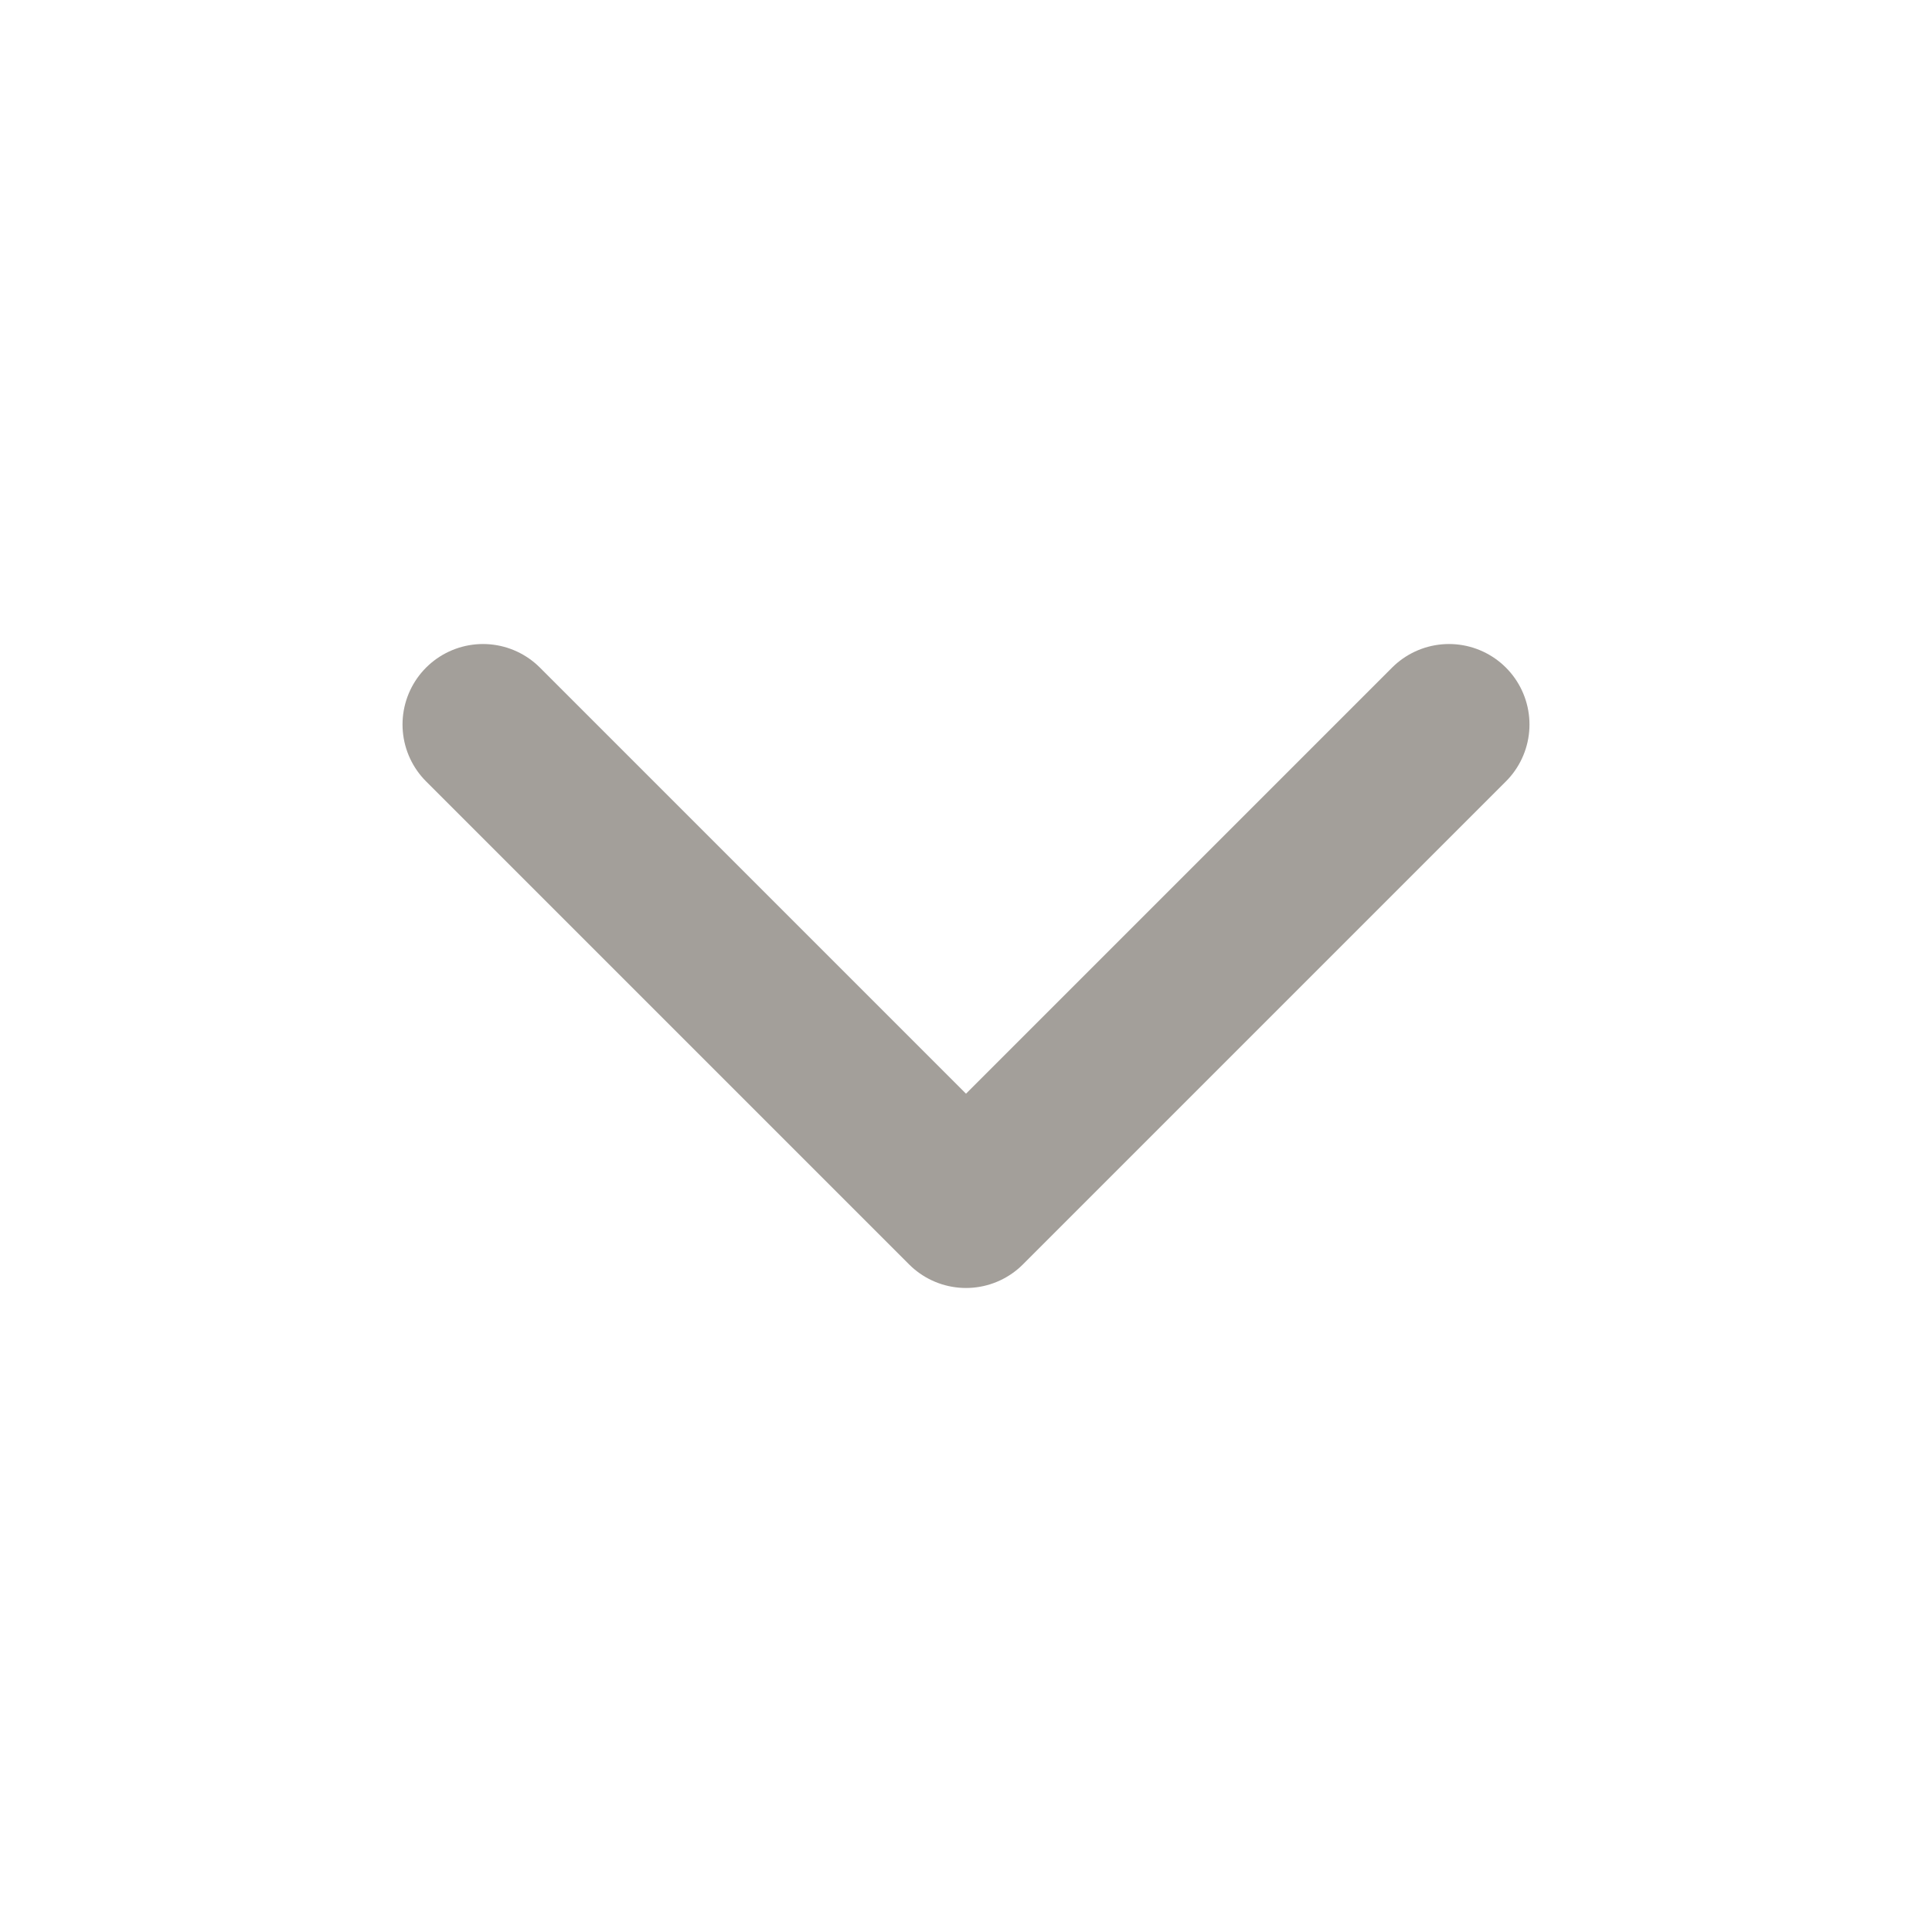
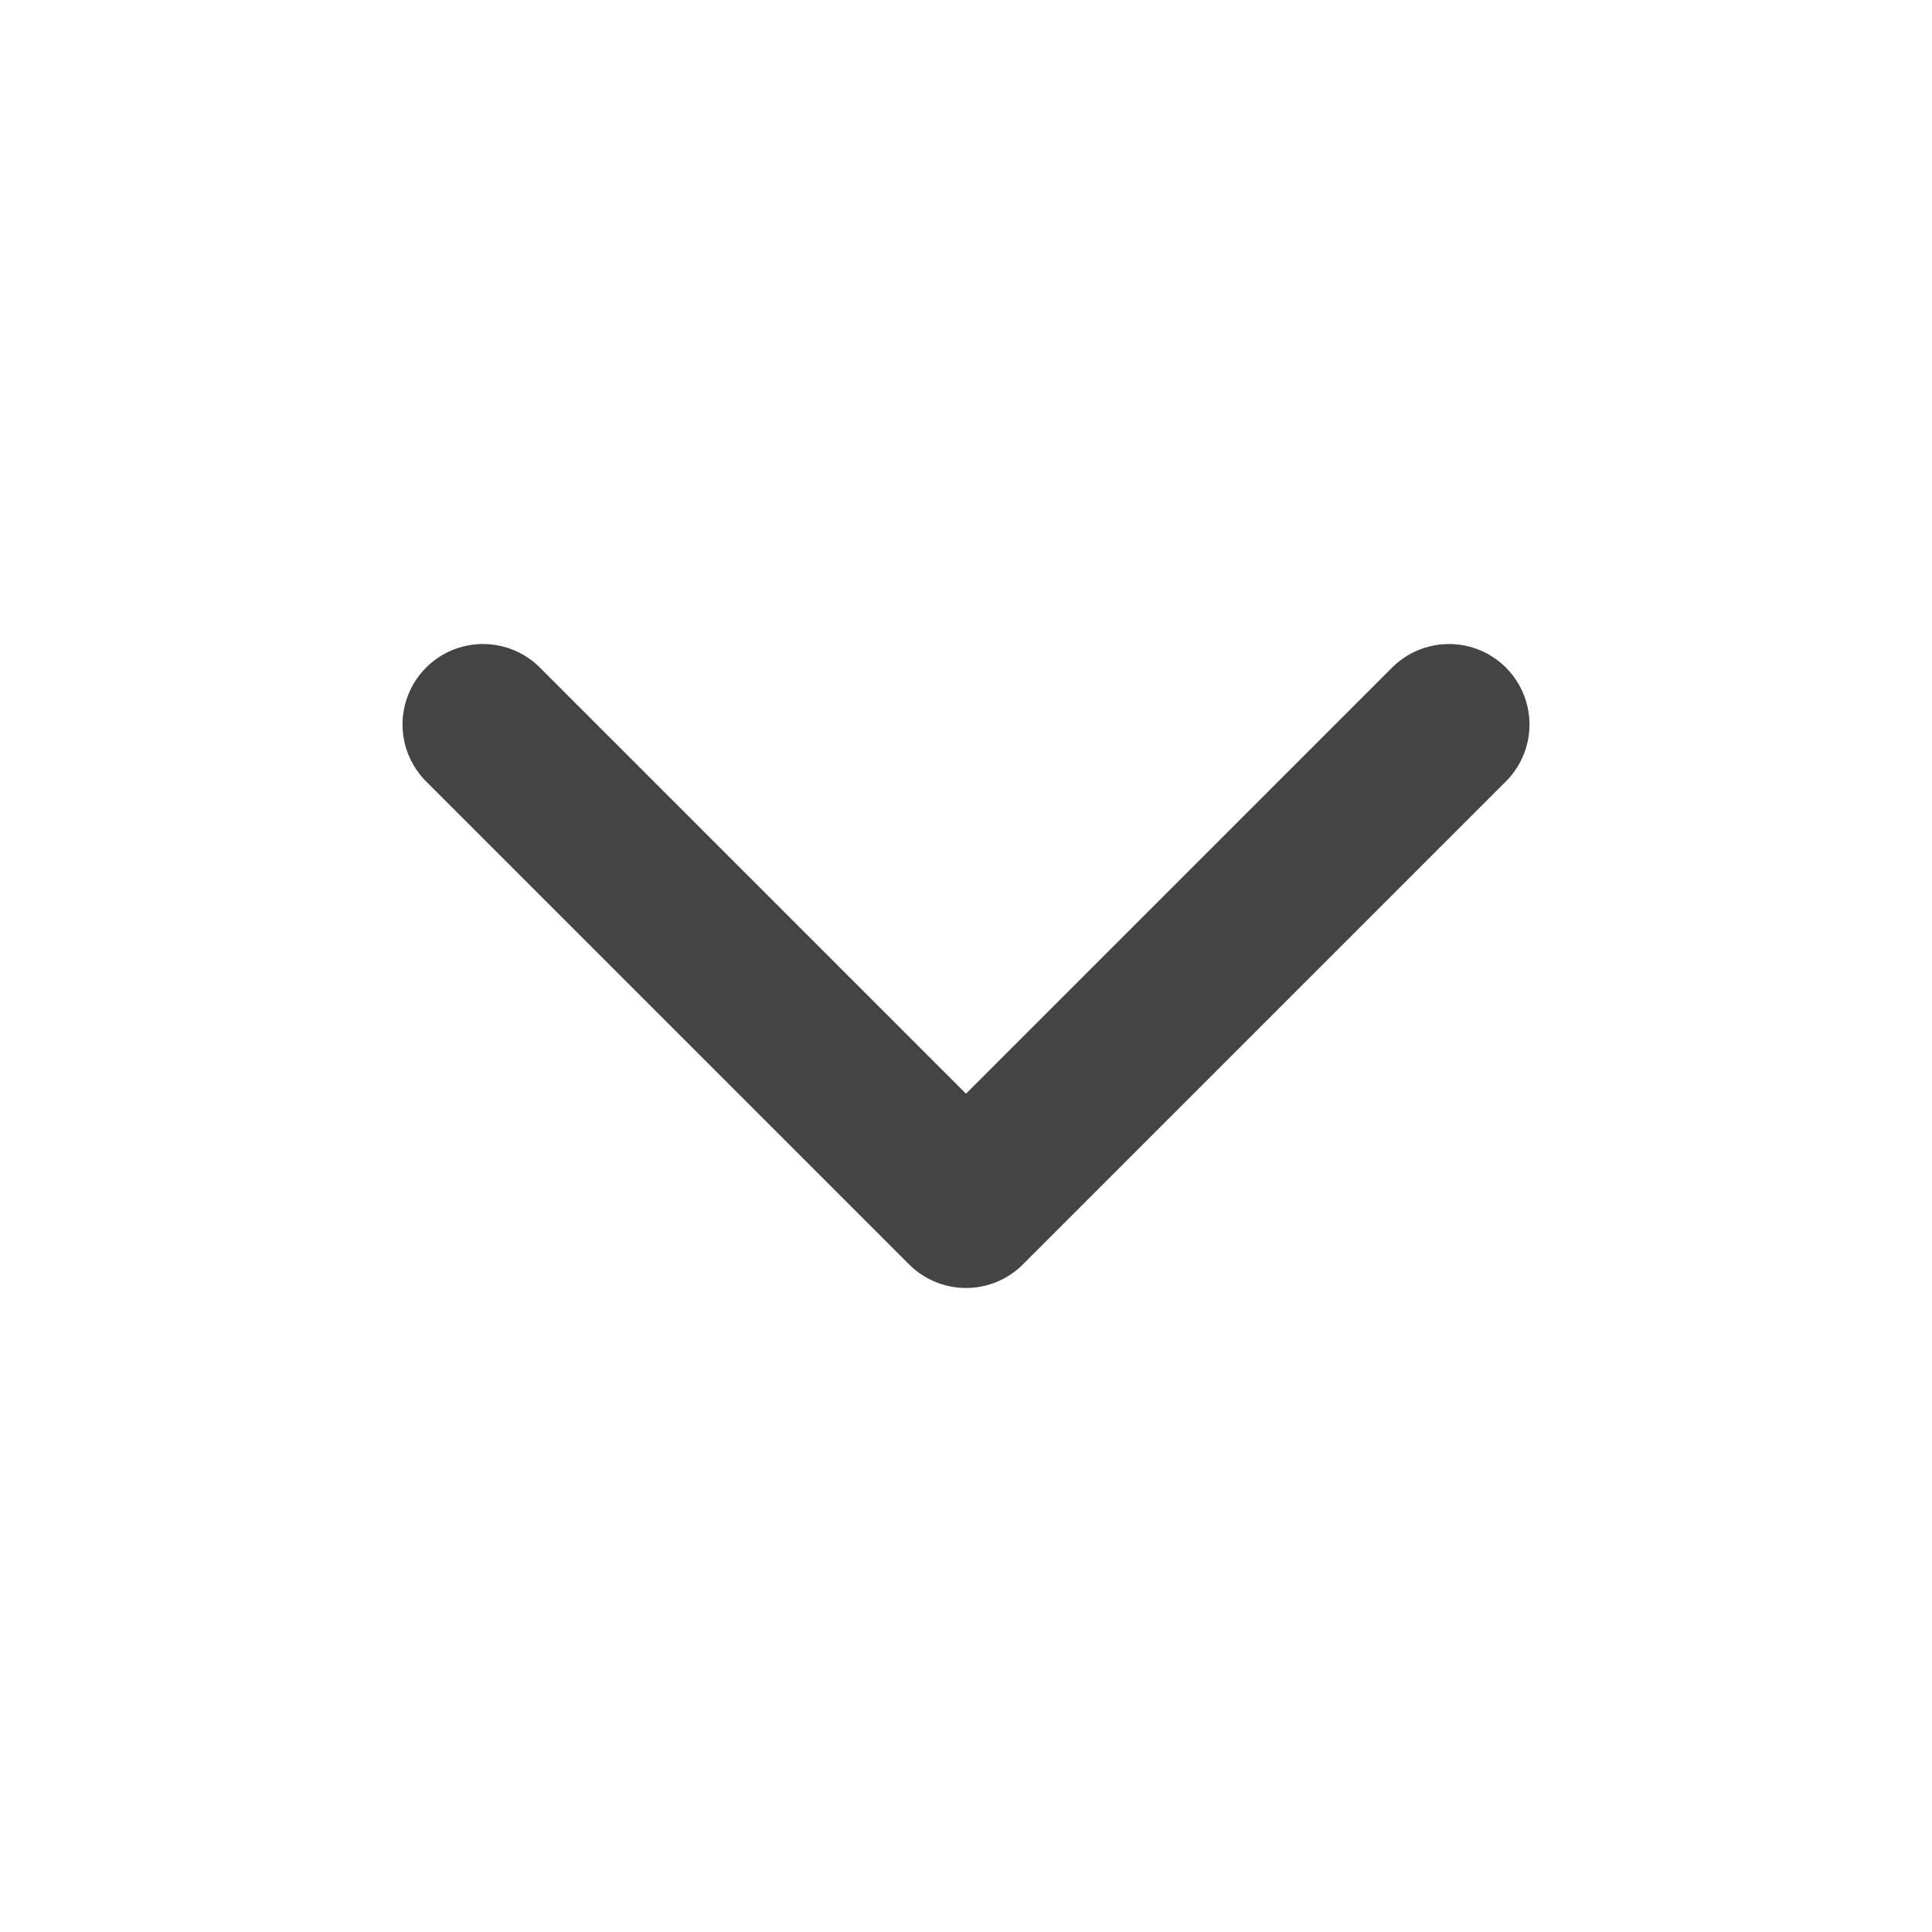
<svg xmlns="http://www.w3.org/2000/svg" preserveAspectRatio="none" overflow="visible" style="display: block;" width="16" height="16" viewBox="0 0 16 16" fill="none">
  <g id="Icon">
-     <path id="Vector" d="M4 6L8 10L12 6" stroke="#A39F9A" stroke-width="1.333" stroke-linecap="round" stroke-linejoin="round" />
+     <path id="Vector" d="M4 6L8 10L12 6" stroke="#444444" stroke-width="1.333" stroke-linecap="round" stroke-linejoin="round" />
  </g>
</svg>
